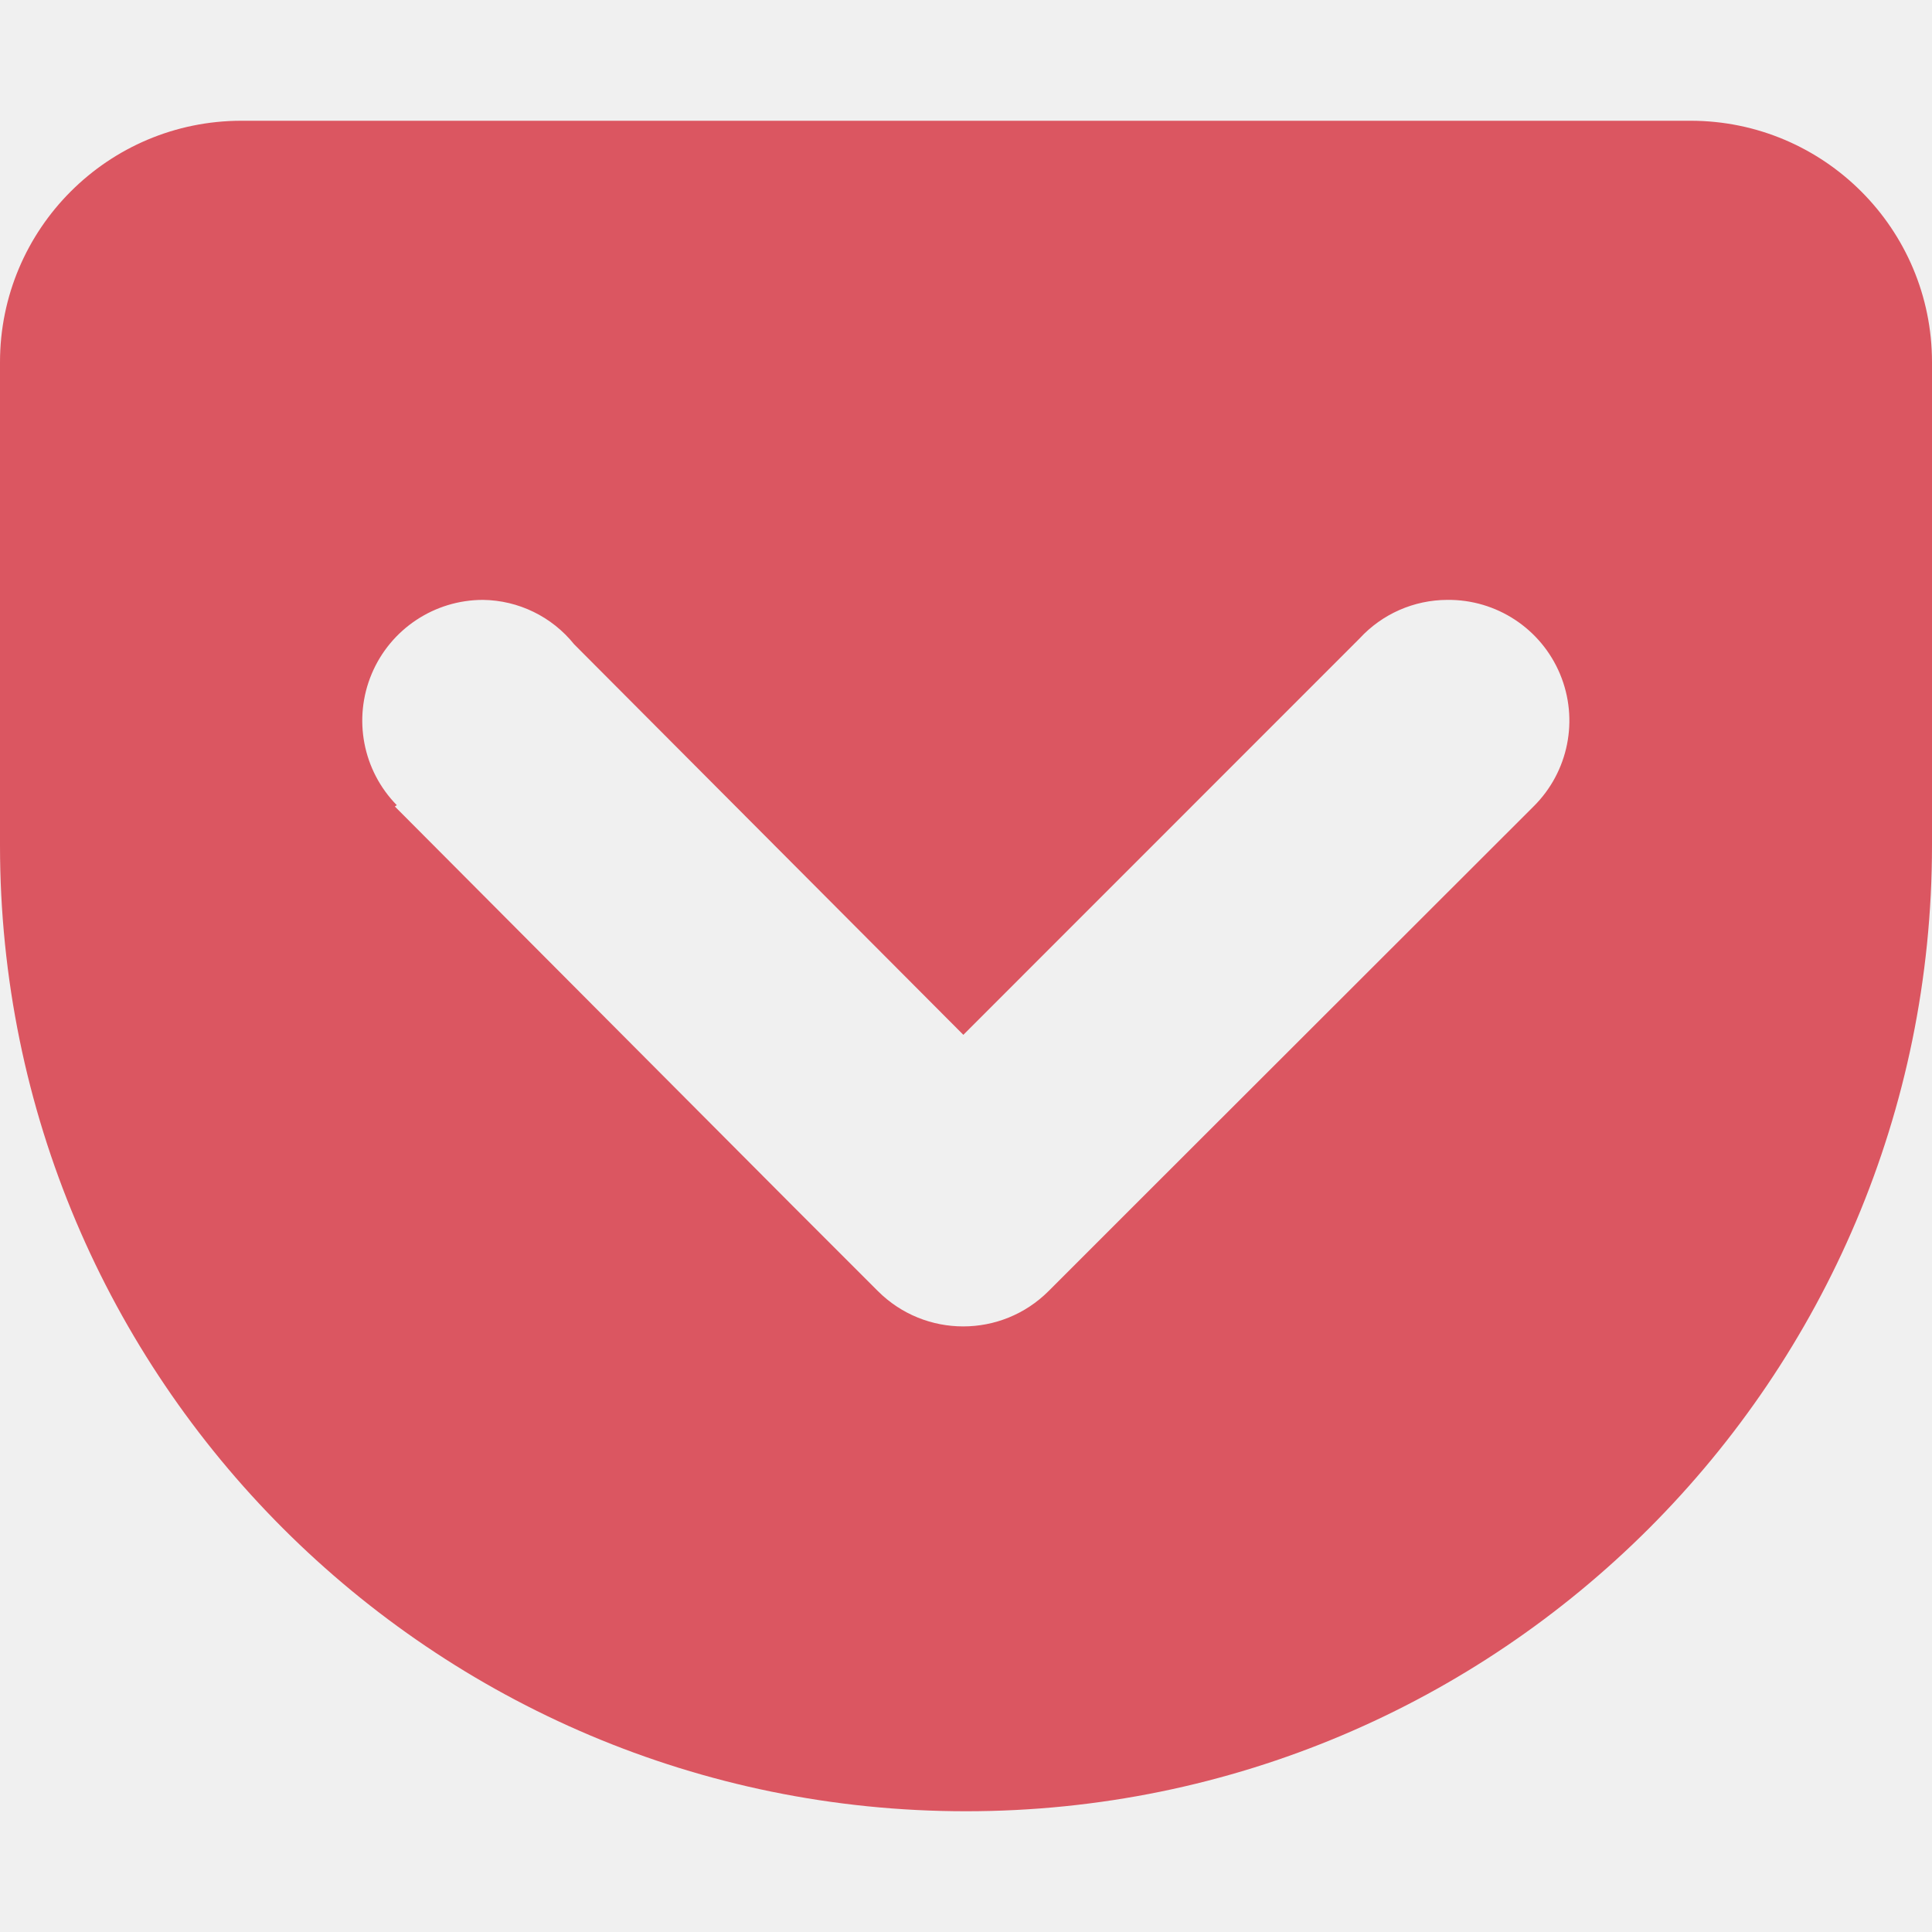
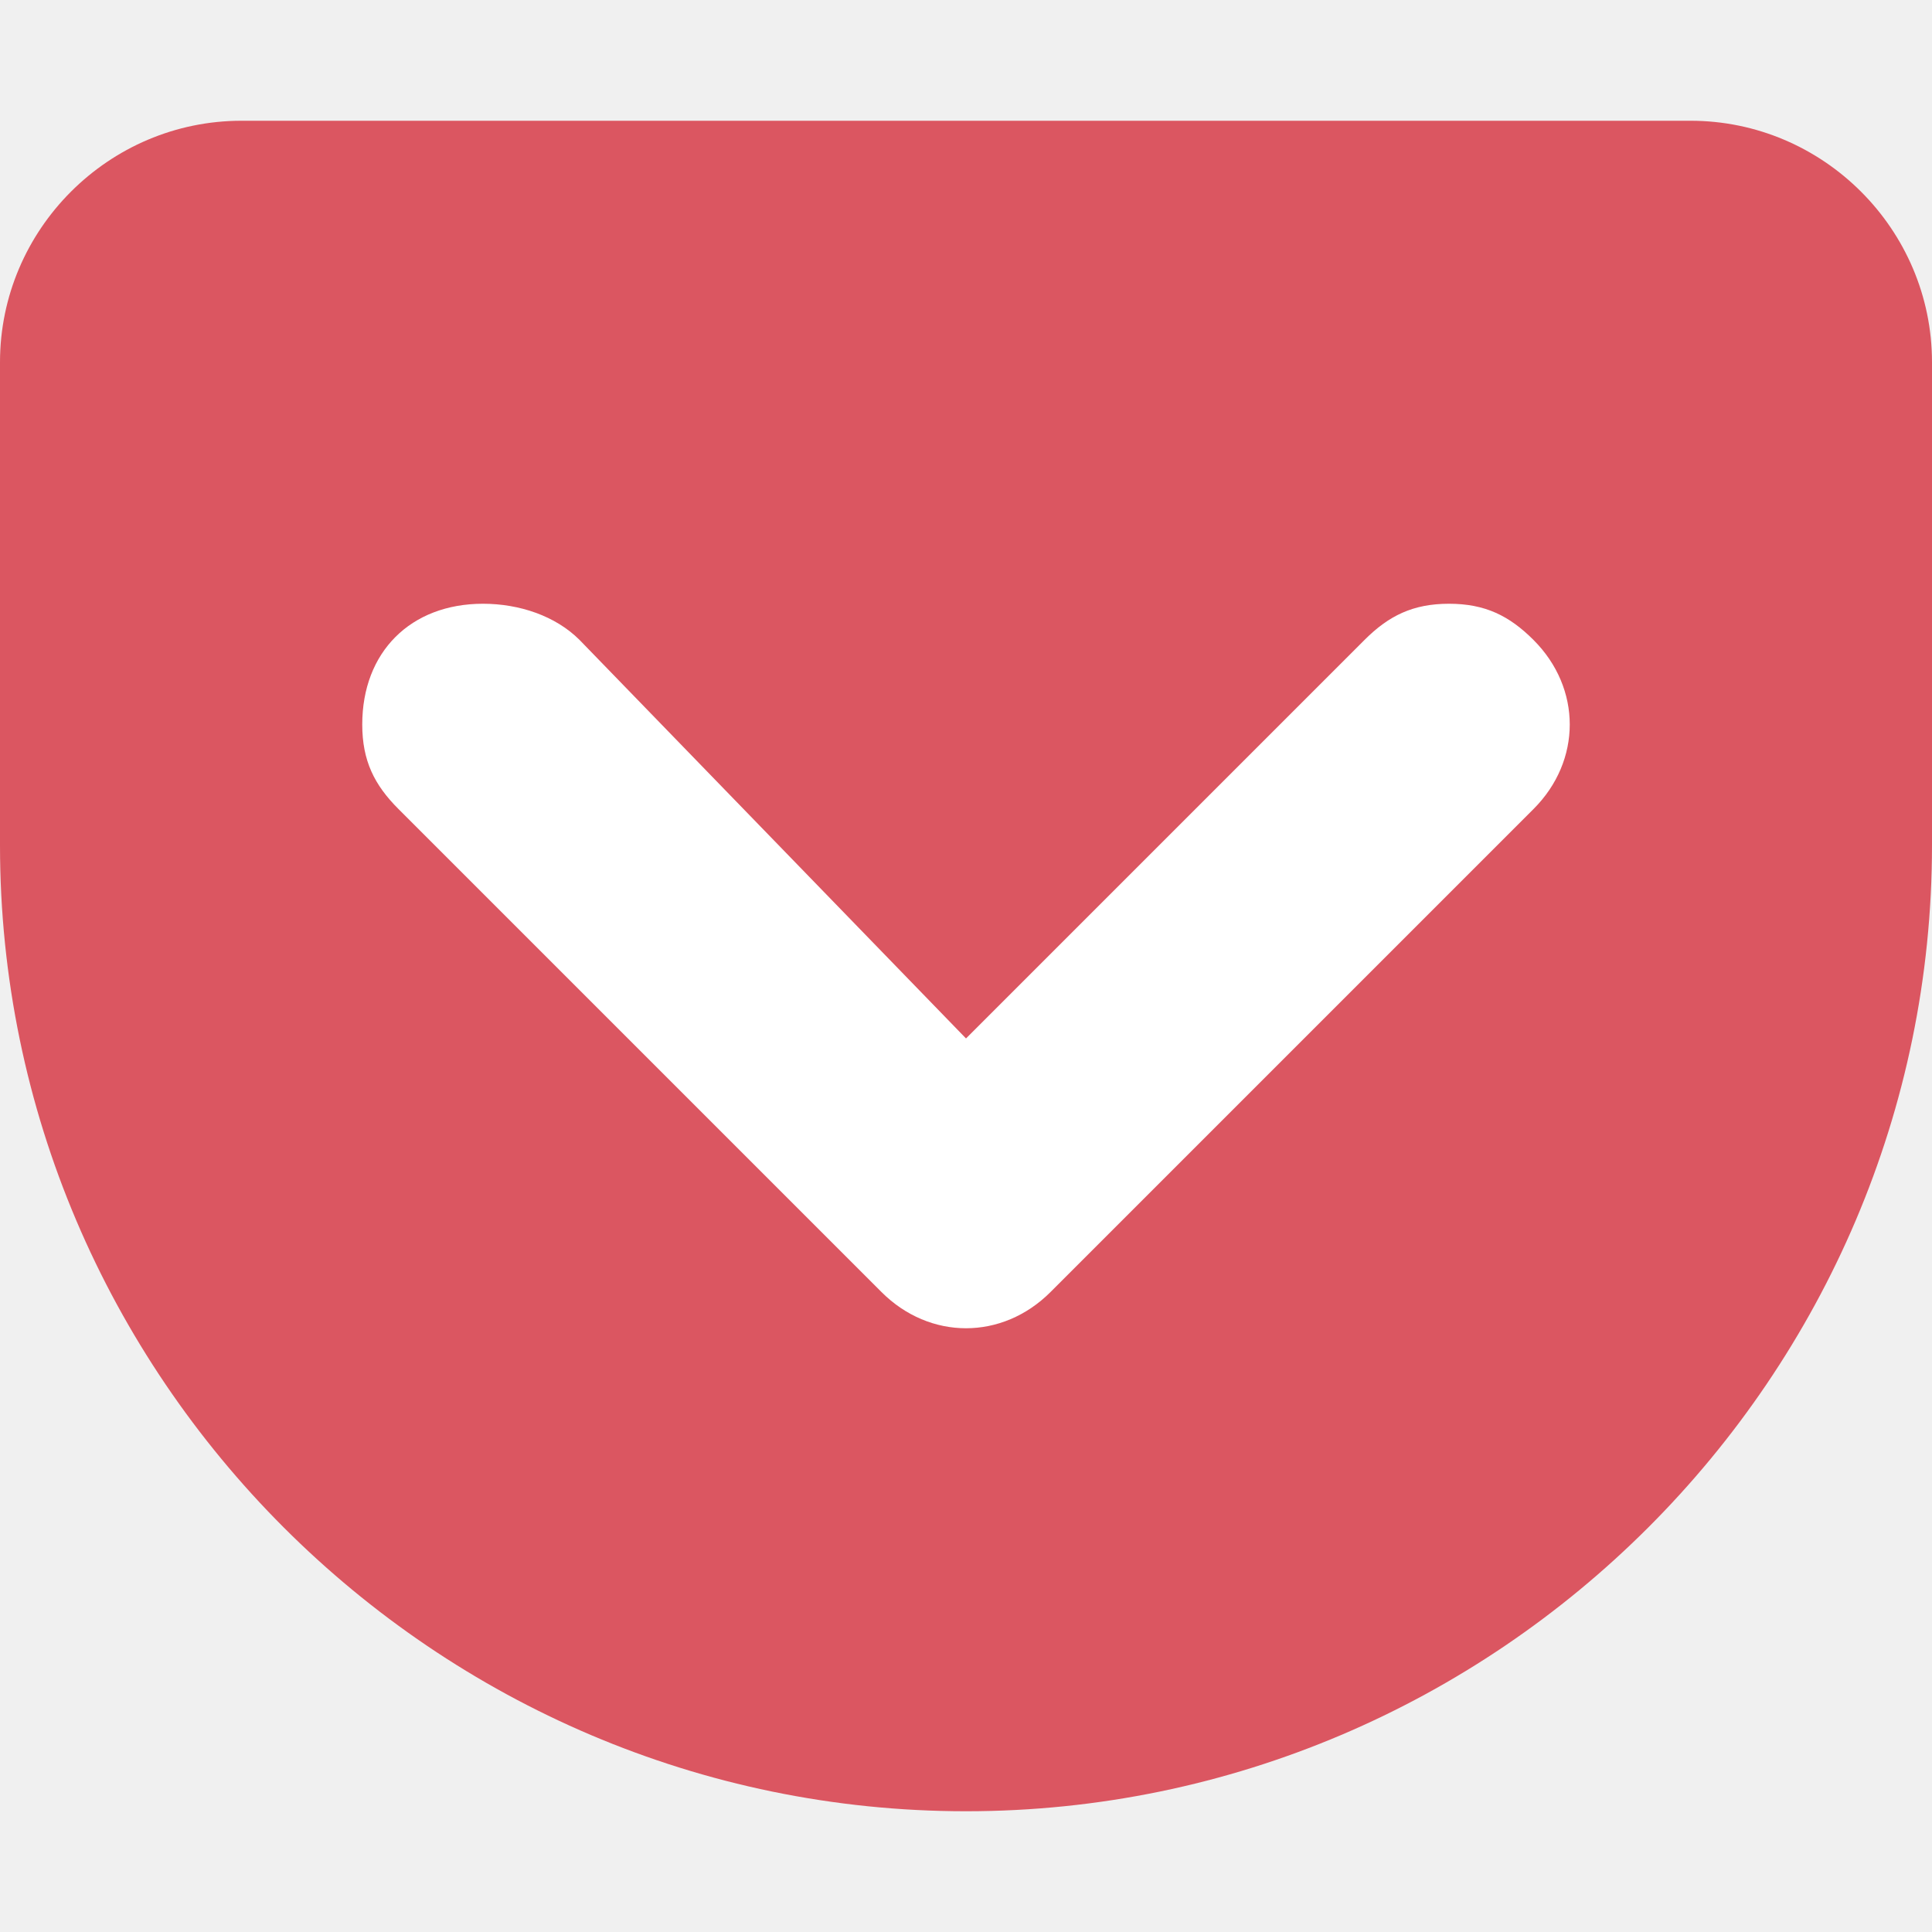
<svg xmlns="http://www.w3.org/2000/svg" width="16" height="16" viewBox="0 0 16 16">
-   <path d="M8 15a8 8 0 0 1-8-8V3a2 2 0 0 1 2-2h12a2 2 0 0 1 2 2v4a8 8 0 0 1-8 8zm3.985-10.032a.99.99 0 0 0-.725.319L7.978 8.57 4.755 5.336A.984.984 0 0 0 4 4.968a1 1 0 0 0-.714 1.7l-.016.011 3.293 3.306.707.707a1 1 0 0 0 1.414 0l.707-.707L12.7 6.679a1 1 0 0 0-.715-1.711z" fill="#DB5661" fill-rule="nonzero" />
+   <path fill="#db5661" d="M8 15c-4.4 0-8-3.6-8-8V3c0-1.1.9-2 2-2h12c1.1 0 2 .9 2 2v4c0 4.4-3.6 8-8 8z" />
+   <path fill="#fff" d="M12 5c-.3 0-.5.1-.7.3L8 8.6 4.8 5.3C4.6 5.1 4.3 5 4 5c-.6 0-1 .4-1 1 0 .3.1.5.3.7L6.6 10l.7.7c.4.4 1 .4 1.4 0l.7-.7 3.3-3.3c.4-.4.4-1 0-1.4-.2-.2-.4-.3-.7-.3z" />
</svg>
